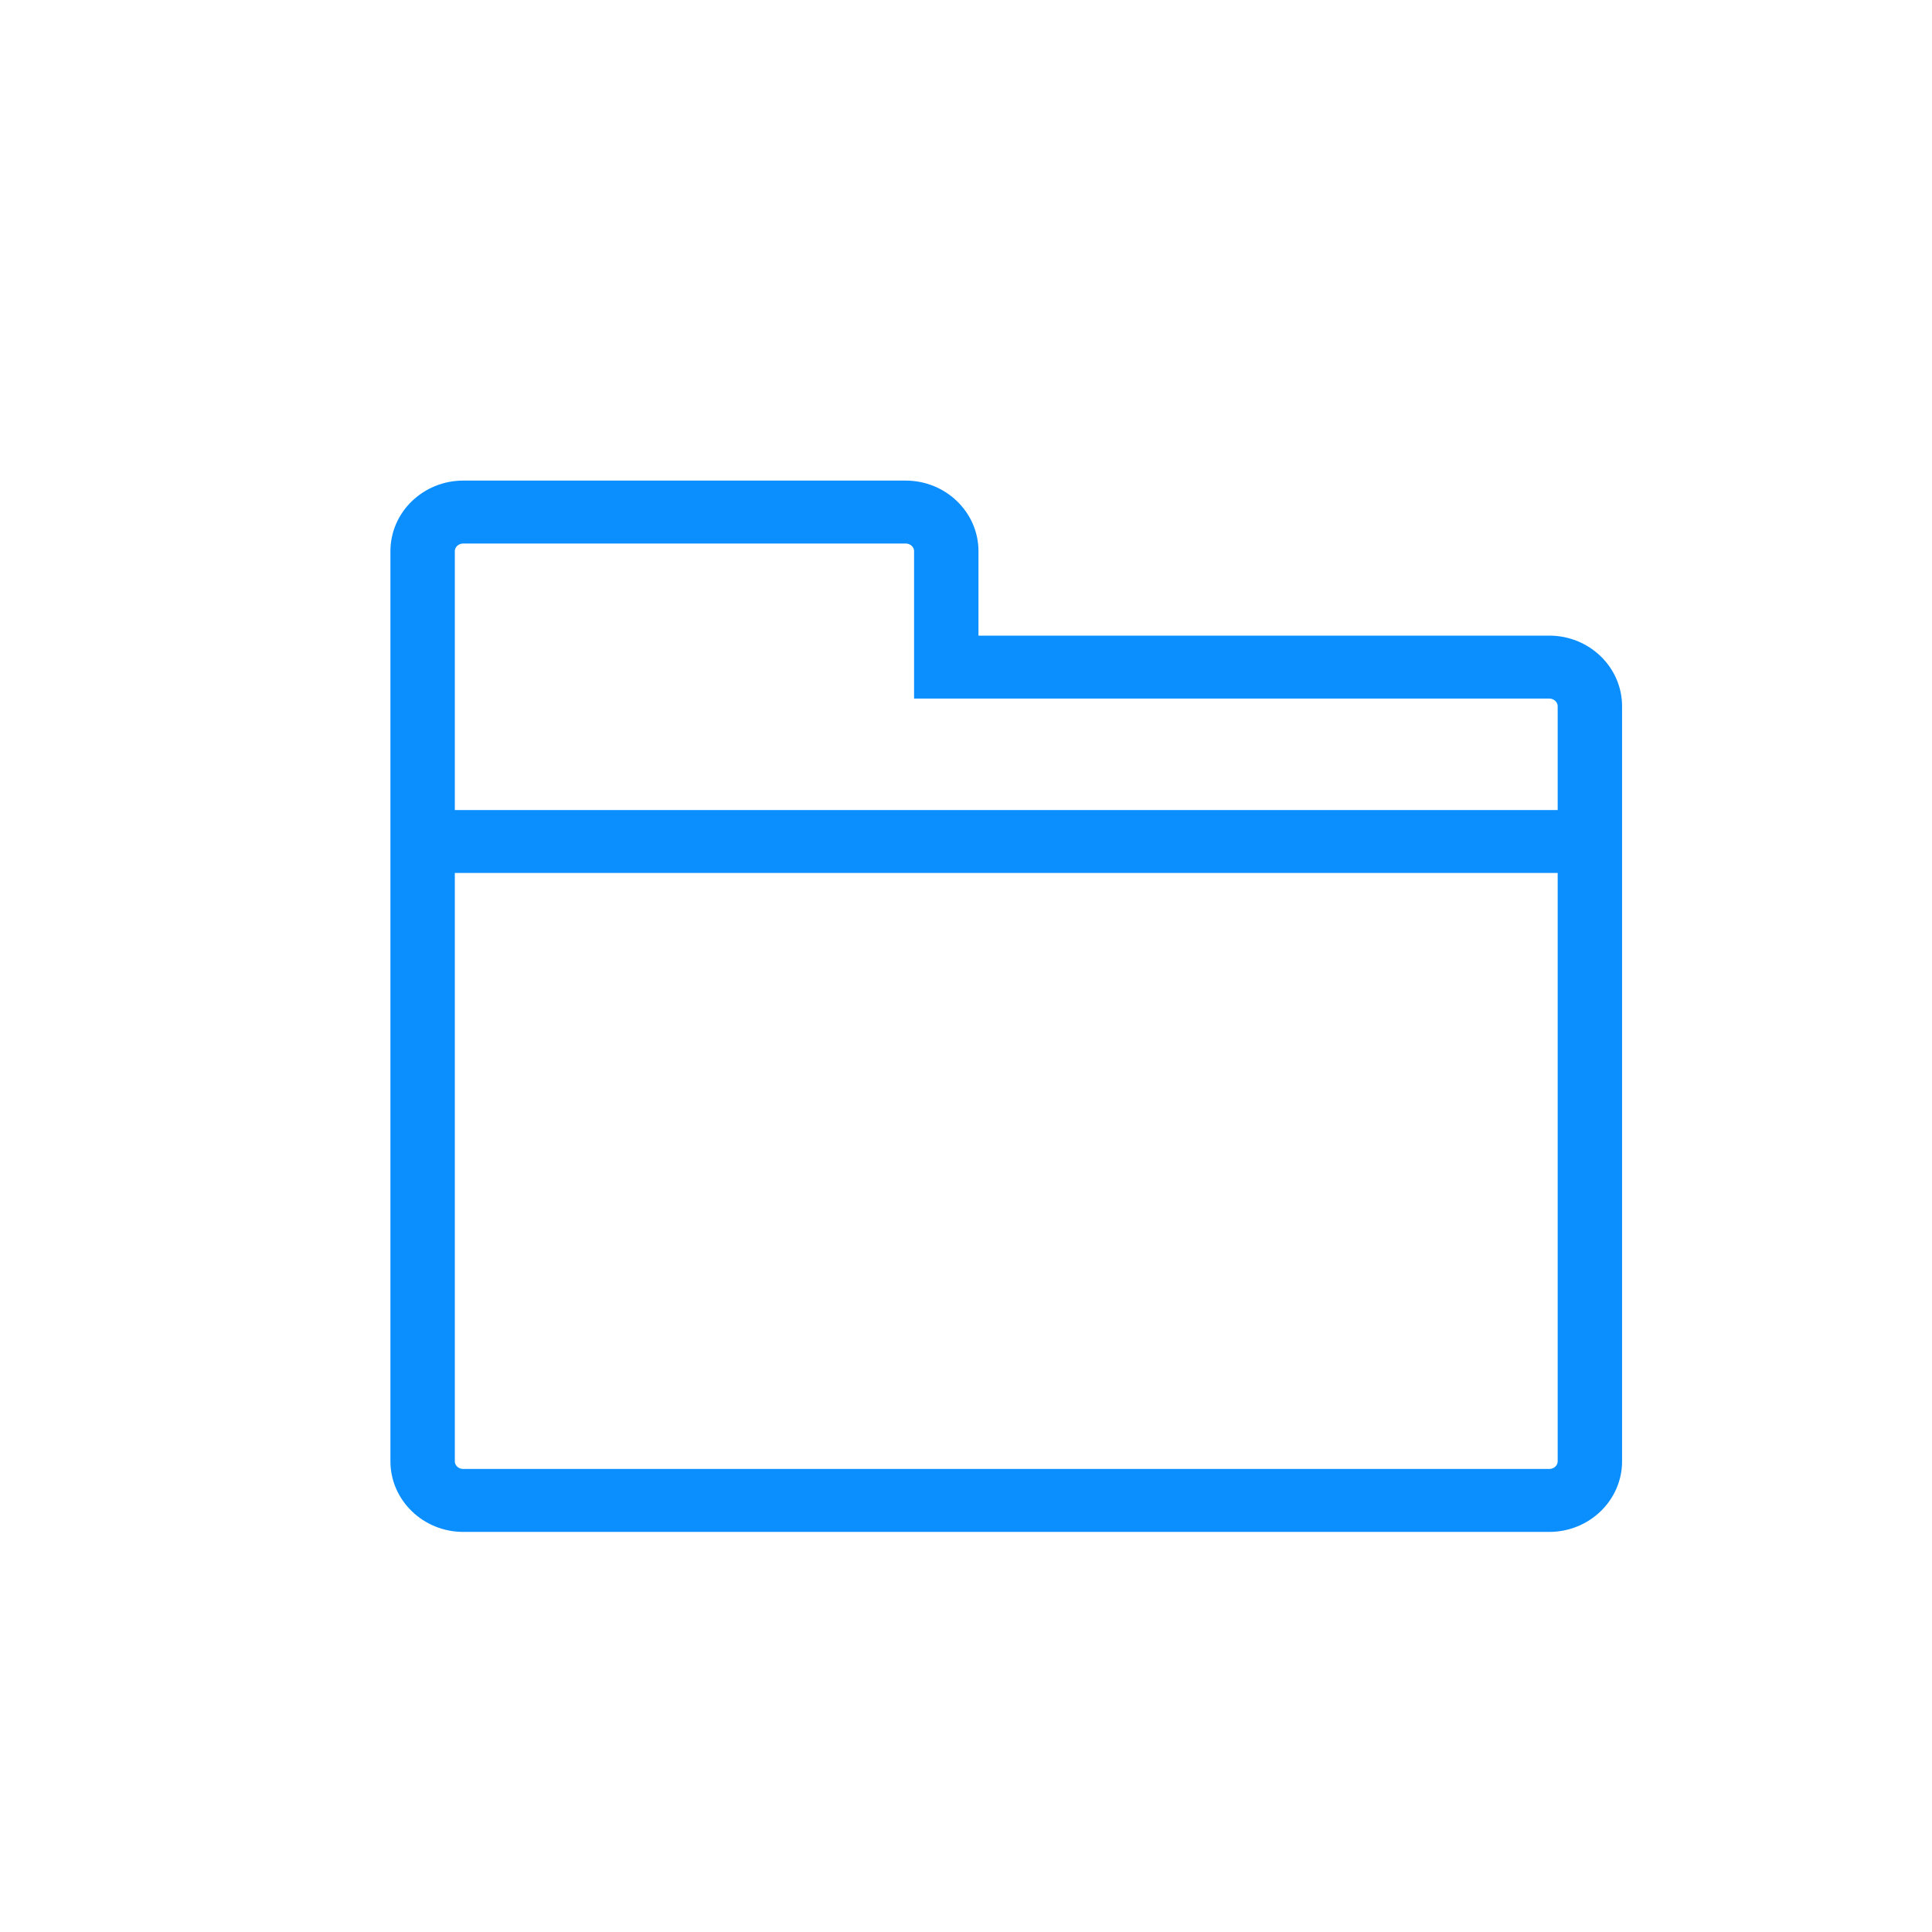
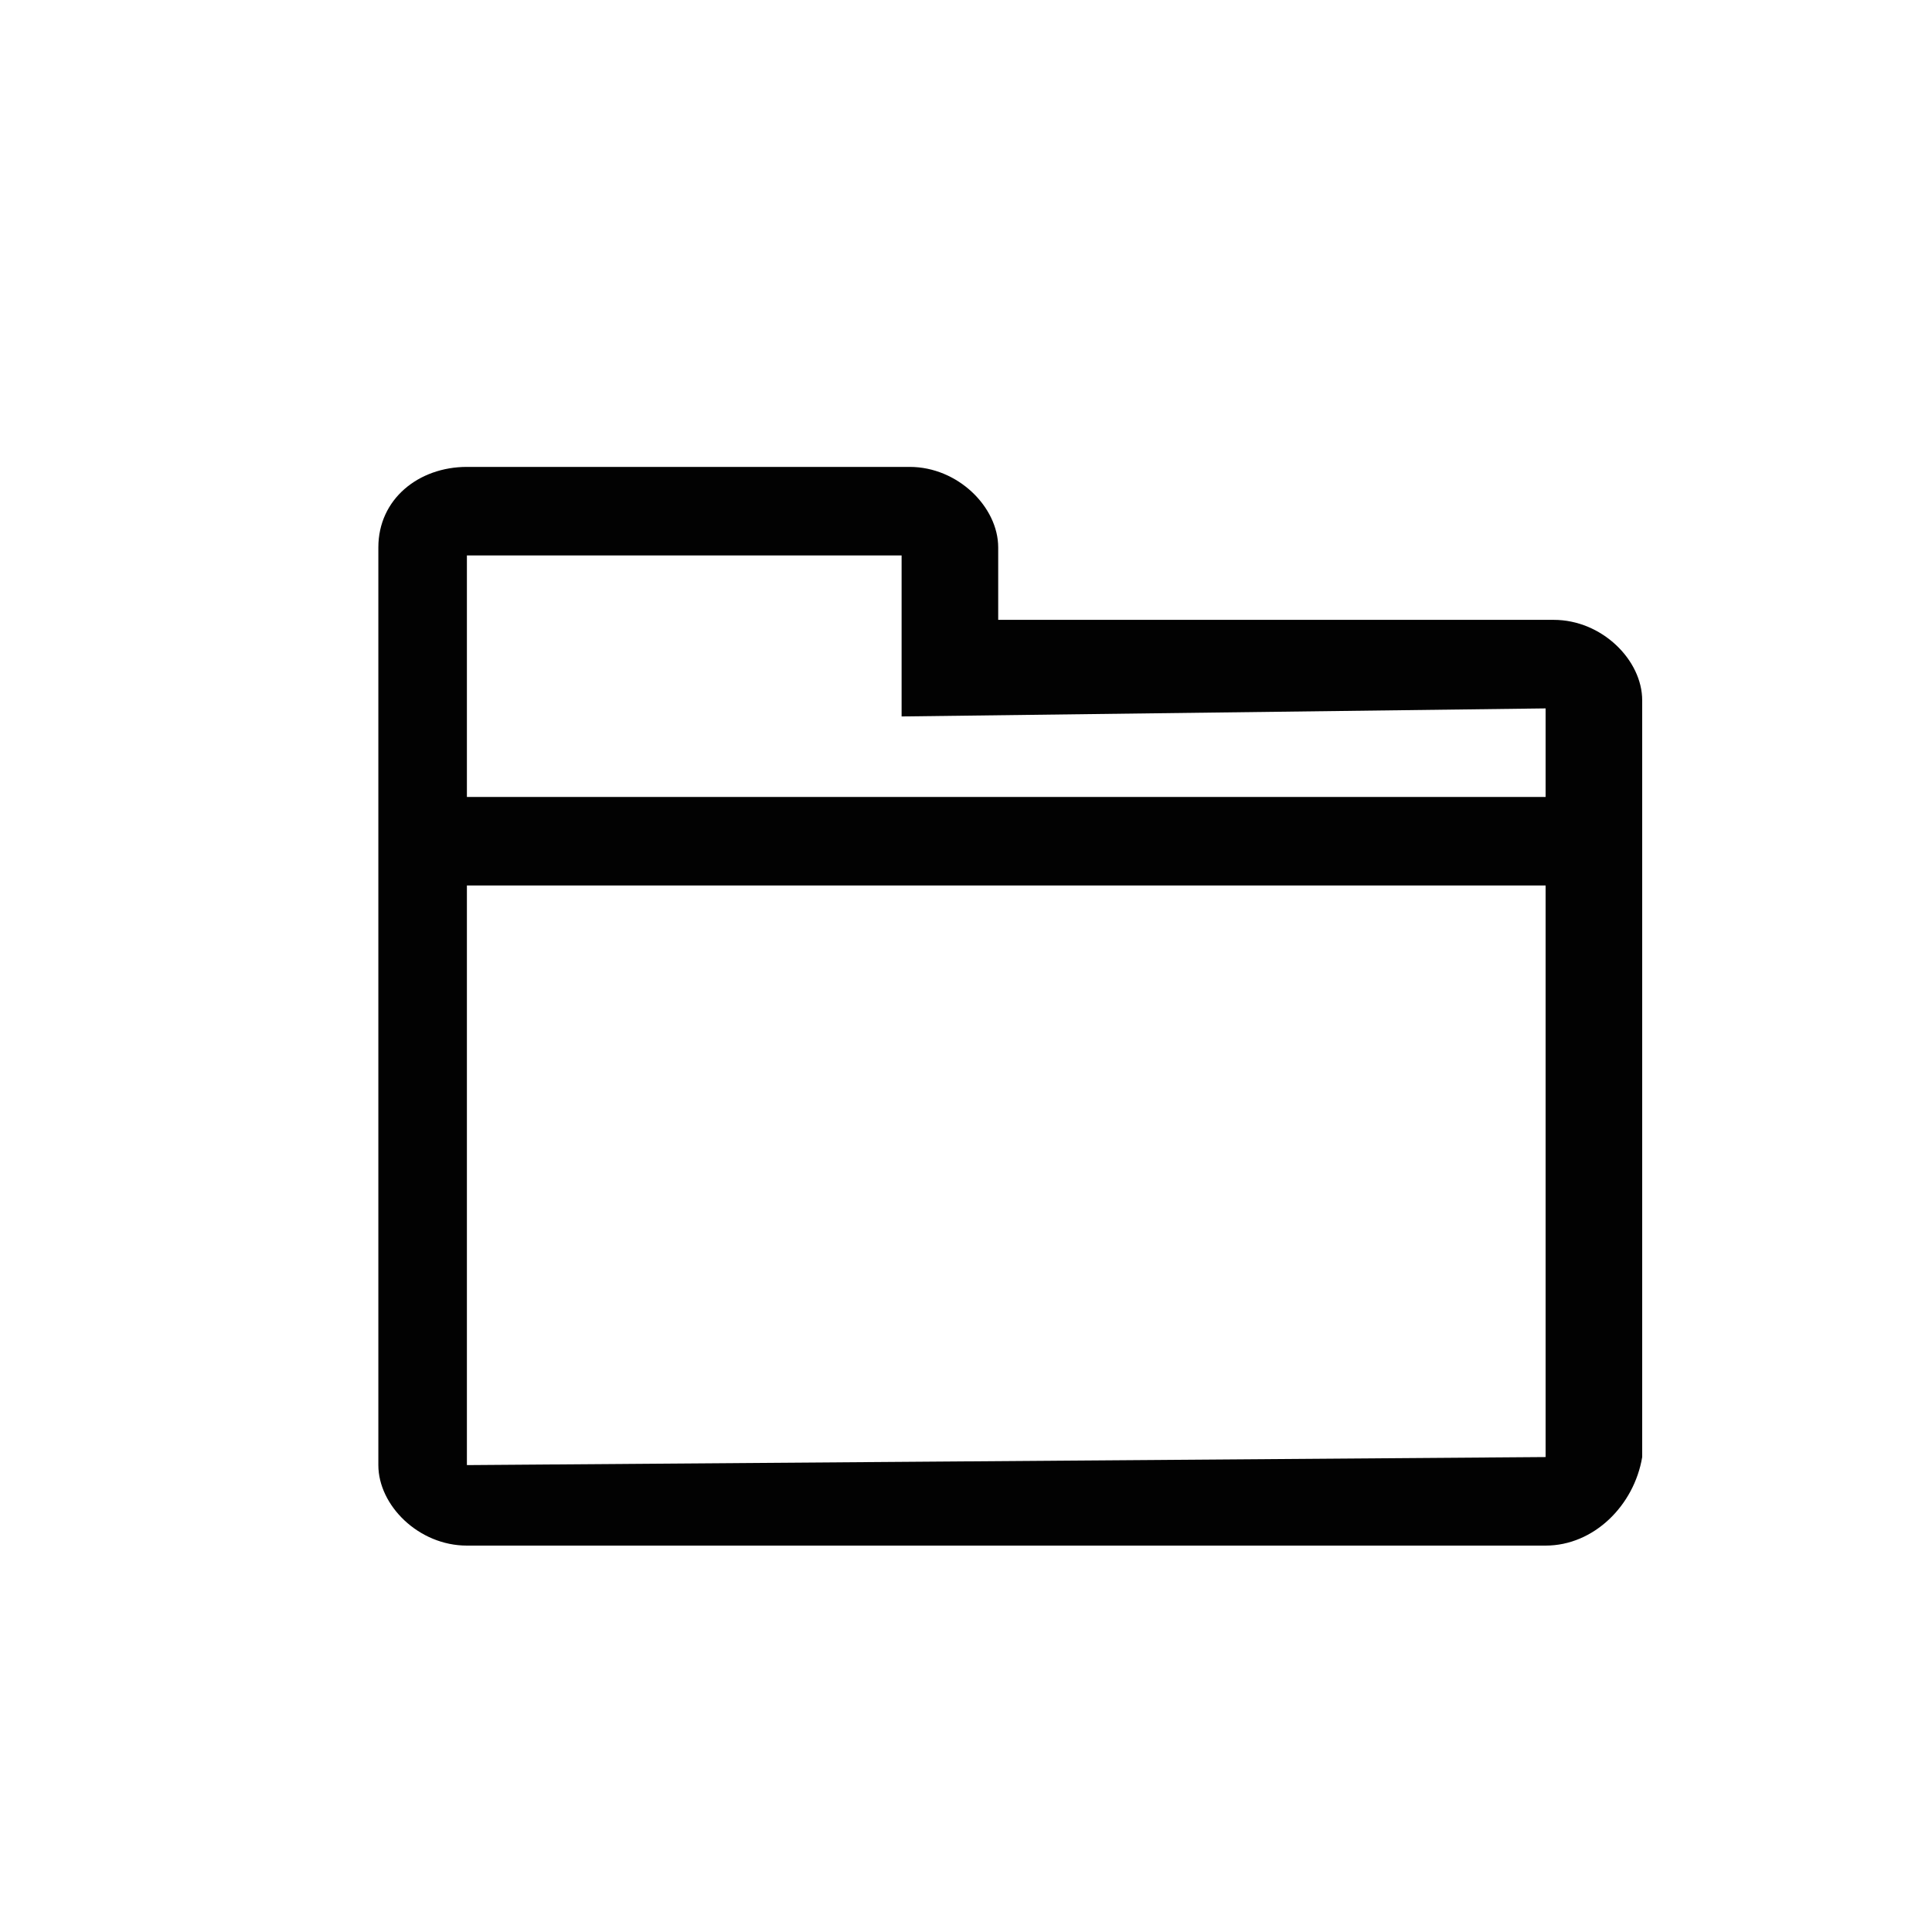
- <svg xmlns="http://www.w3.org/2000/svg" width="24px" height="24px" viewBox="0 0 24 24" version="1.1">
-   <defs />
-   <g id="Page-1" stroke="none" stroke-width="1" fill="none" fill-rule="evenodd">
-     <g id="folder" stroke-width="0.3" stroke="#0B8FFF" fill="#0B8FFF" fill-rule="nonzero">
-       <g transform="translate(5, 6)" id="folder-(1)">
+ <svg xmlns="http://www.w3.org/2000/svg" version="1.1" id="Layer_1" x="0px" y="0px" viewBox="0 0 24 24" style="enable-background:new 0 0 24 24;" xml:space="preserve">
+   <style type="text/css">
+ 	.st0{fill:#020202;}
+ </style>
+   <g id="Page-1">
+     <g id="folder">
+       <g id="folder-_x28_1_x29_" transform="translate(5, 6)">
        <g>
-           <path d="M14.245,2.046 L7.005,2.046 L7.005,0.847 C7.005,0.447 6.667,0.12 6.25,0.12 L0.755,0.12 C0.339,0.12 0,0.446 0,0.847 L0,4.213 L0,4.694 L0,12.153 C0,12.553 0.339,12.88 0.755,12.88 L14.245,12.88 C14.661,12.88 15,12.554 15,12.153 L15,4.694 L15,4.213 L15,2.773 C15,2.372 14.662,2.046 14.245,2.046 Z M14.5,12.153 C14.5,12.288 14.386,12.398 14.245,12.398 L0.755,12.398 C0.614,12.398 0.5,12.288 0.5,12.153 L0.5,4.694 L14.5,4.694 L14.5,12.153 Z M0.5,4.213 L0.5,0.847 C0.5,0.712 0.614,0.602 0.755,0.602 L6.25,0.602 C6.391,0.602 6.505,0.712 6.505,0.847 L6.505,2.528 L14.245,2.528 C14.386,2.528 14.5,2.638 14.5,2.773 L14.5,4.213 L0.5,4.213 Z" id="Shape" />
+           <g>
+             <path id="Shape_1_" class="st0" d="M14.2,2H7V0.8c0-0.4-0.3-0.7-0.8-0.7H0.8C0.3,0.1,0,0.4,0,0.8v3.4v0.5v7.5       c0,0.4,0.3,0.7,0.8,0.7h13.5c0.4,0,0.8-0.3,0.8-0.7V4.7V4.2V2.8C15,2.4,14.7,2,14.2,2z M14.5,12.2c0,0.1-0.1,0.2-0.3,0.2H0.8       c-0.1,0-0.3-0.1-0.3-0.2V4.7h14V12.2z M0.5,4.2V0.8c0-0.1,0.1-0.2,0.3-0.2h5.5c0.1,0,0.3,0.1,0.3,0.2v1.7h7.7       c0.1,0,0.3,0.1,0.3,0.2v1.4H0.5z" />
+             <path class="st0" d="M14.2,13.2H0.8c-0.6,0-1.1-0.5-1.1-1V0.8c0-0.6,0.5-1,1.1-1h5.5c0.6,0,1.1,0.5,1.1,1v0.9h6.9       c0.6,0,1.1,0.5,1.1,1v9.4C15.3,12.7,14.8,13.2,14.2,13.2z M0.8,5v7.2l13.4-0.1V5H0.8z M0.8,3.9h13.4V2.8l-8,0.1v-2L0.8,0.9       L0.8,3.9z" />
+           </g>
        </g>
      </g>
    </g>
  </g>
</svg>
